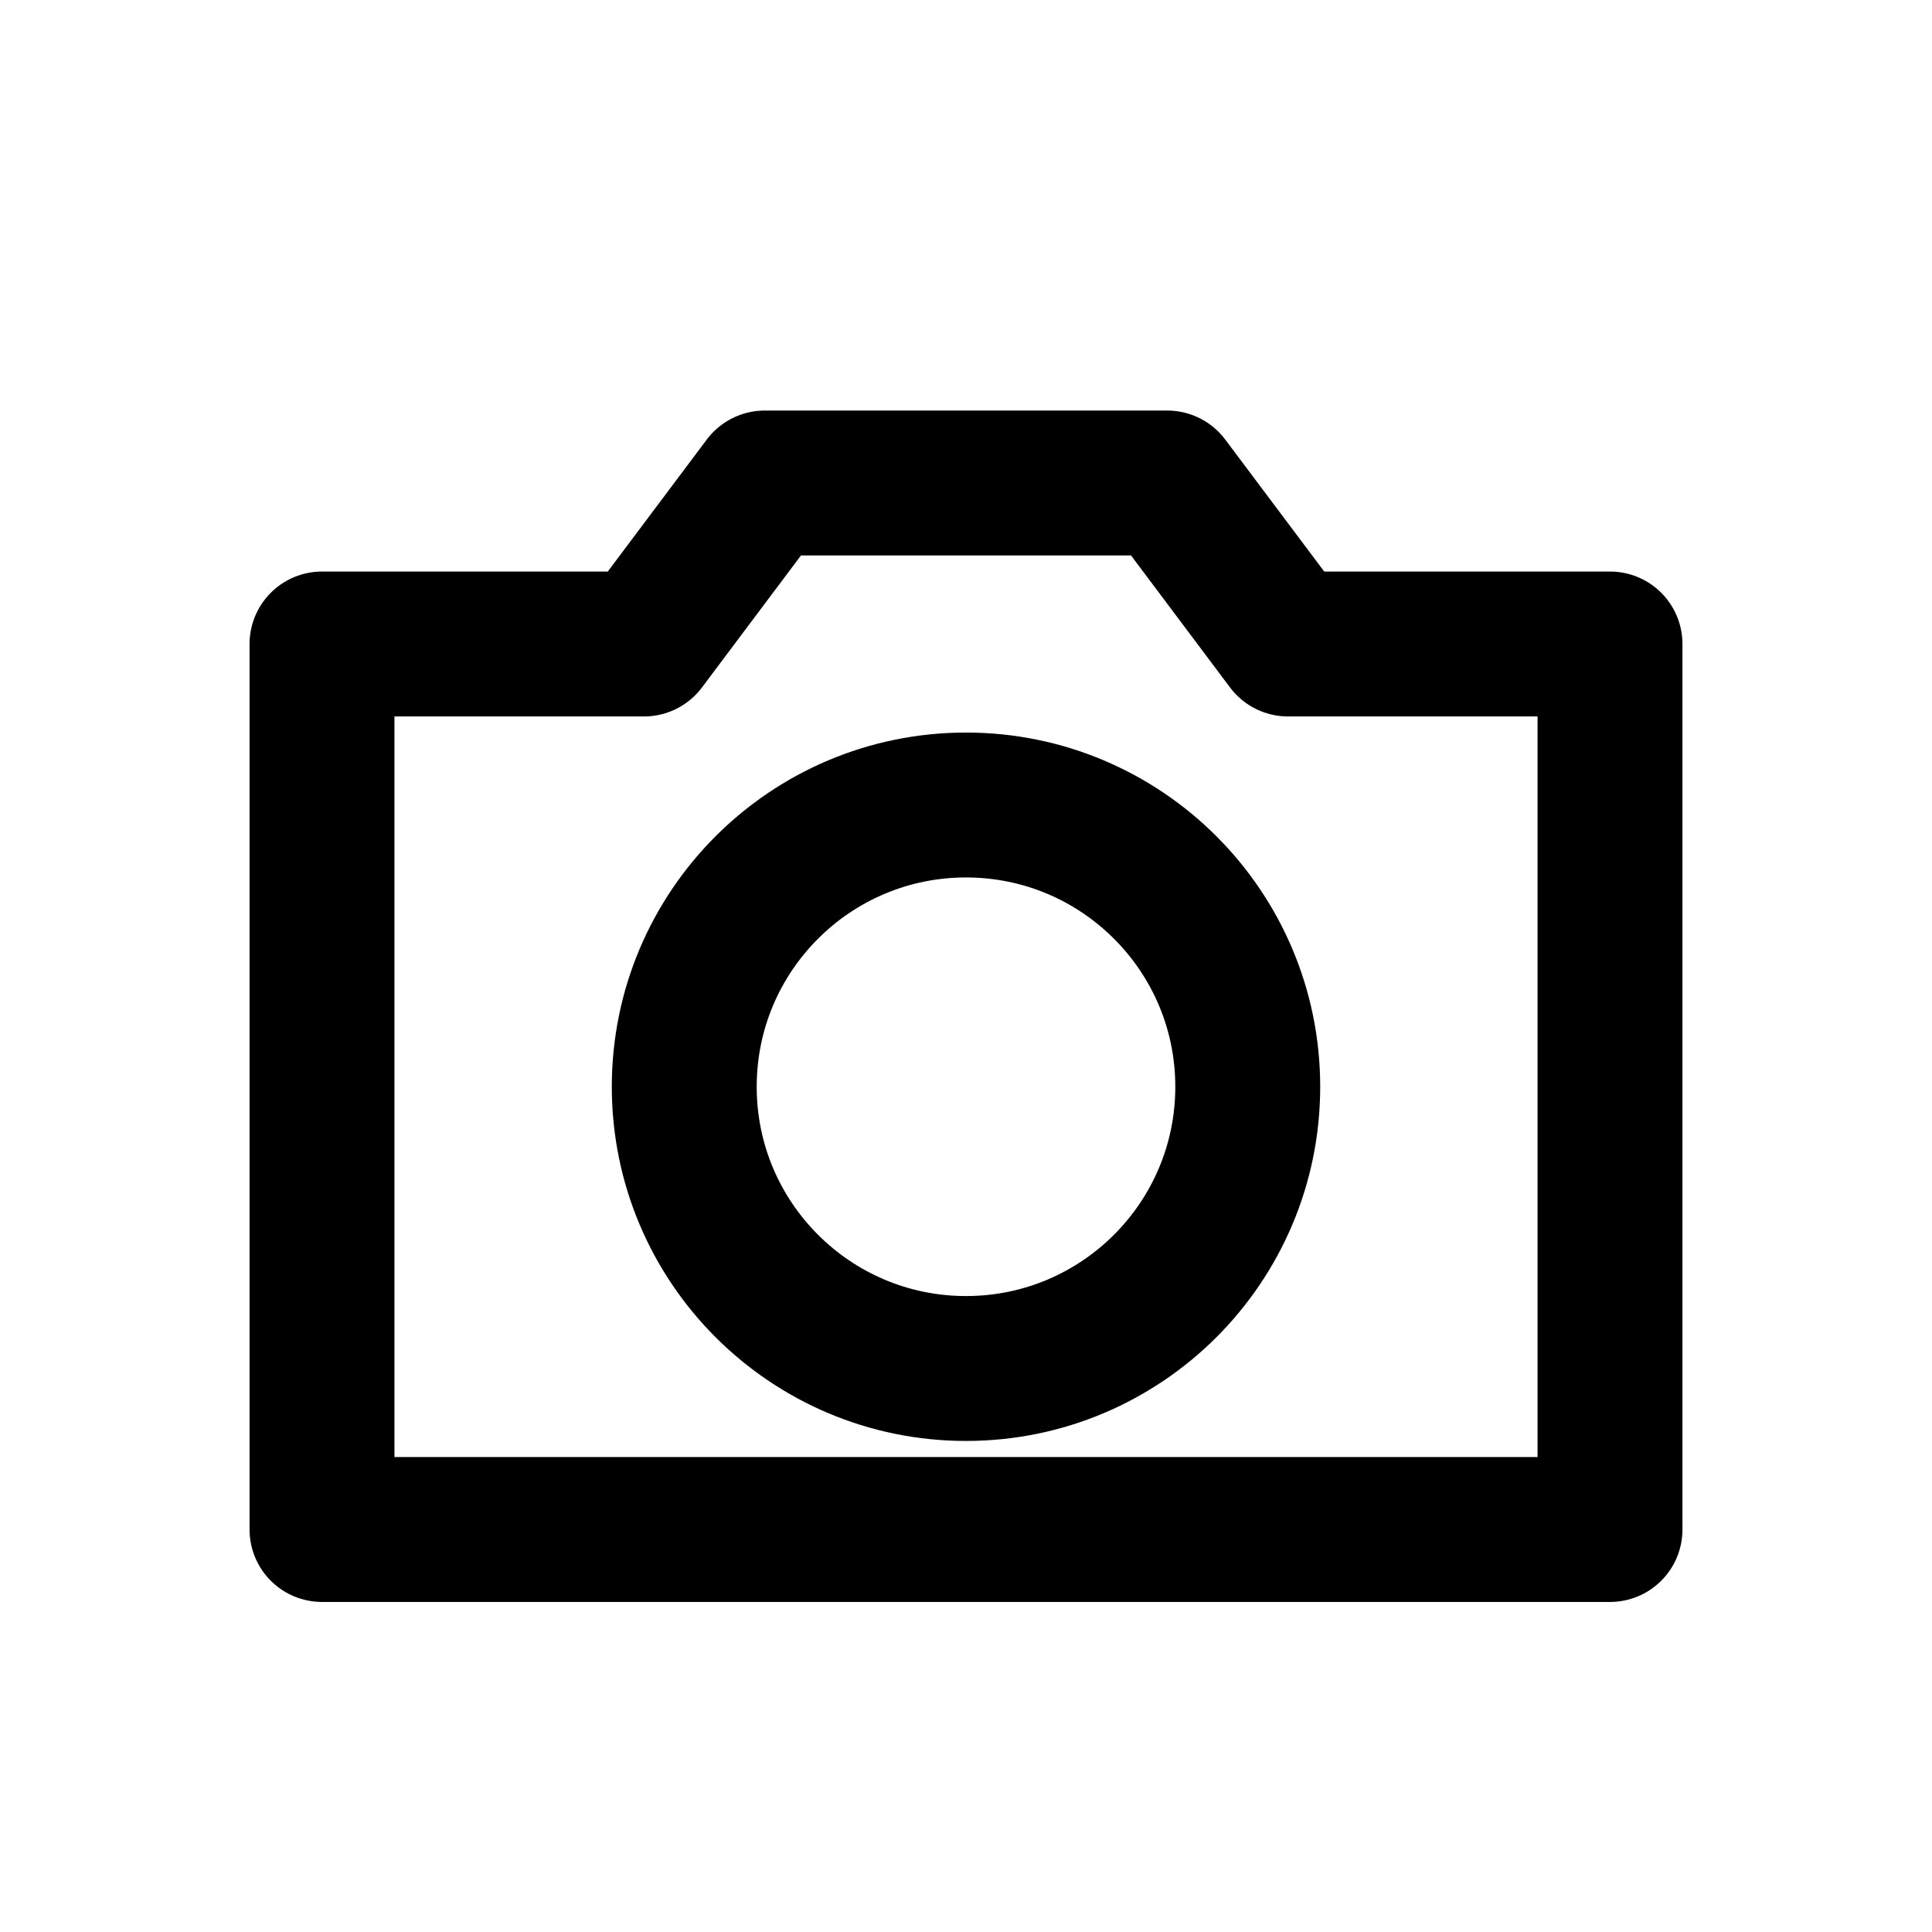
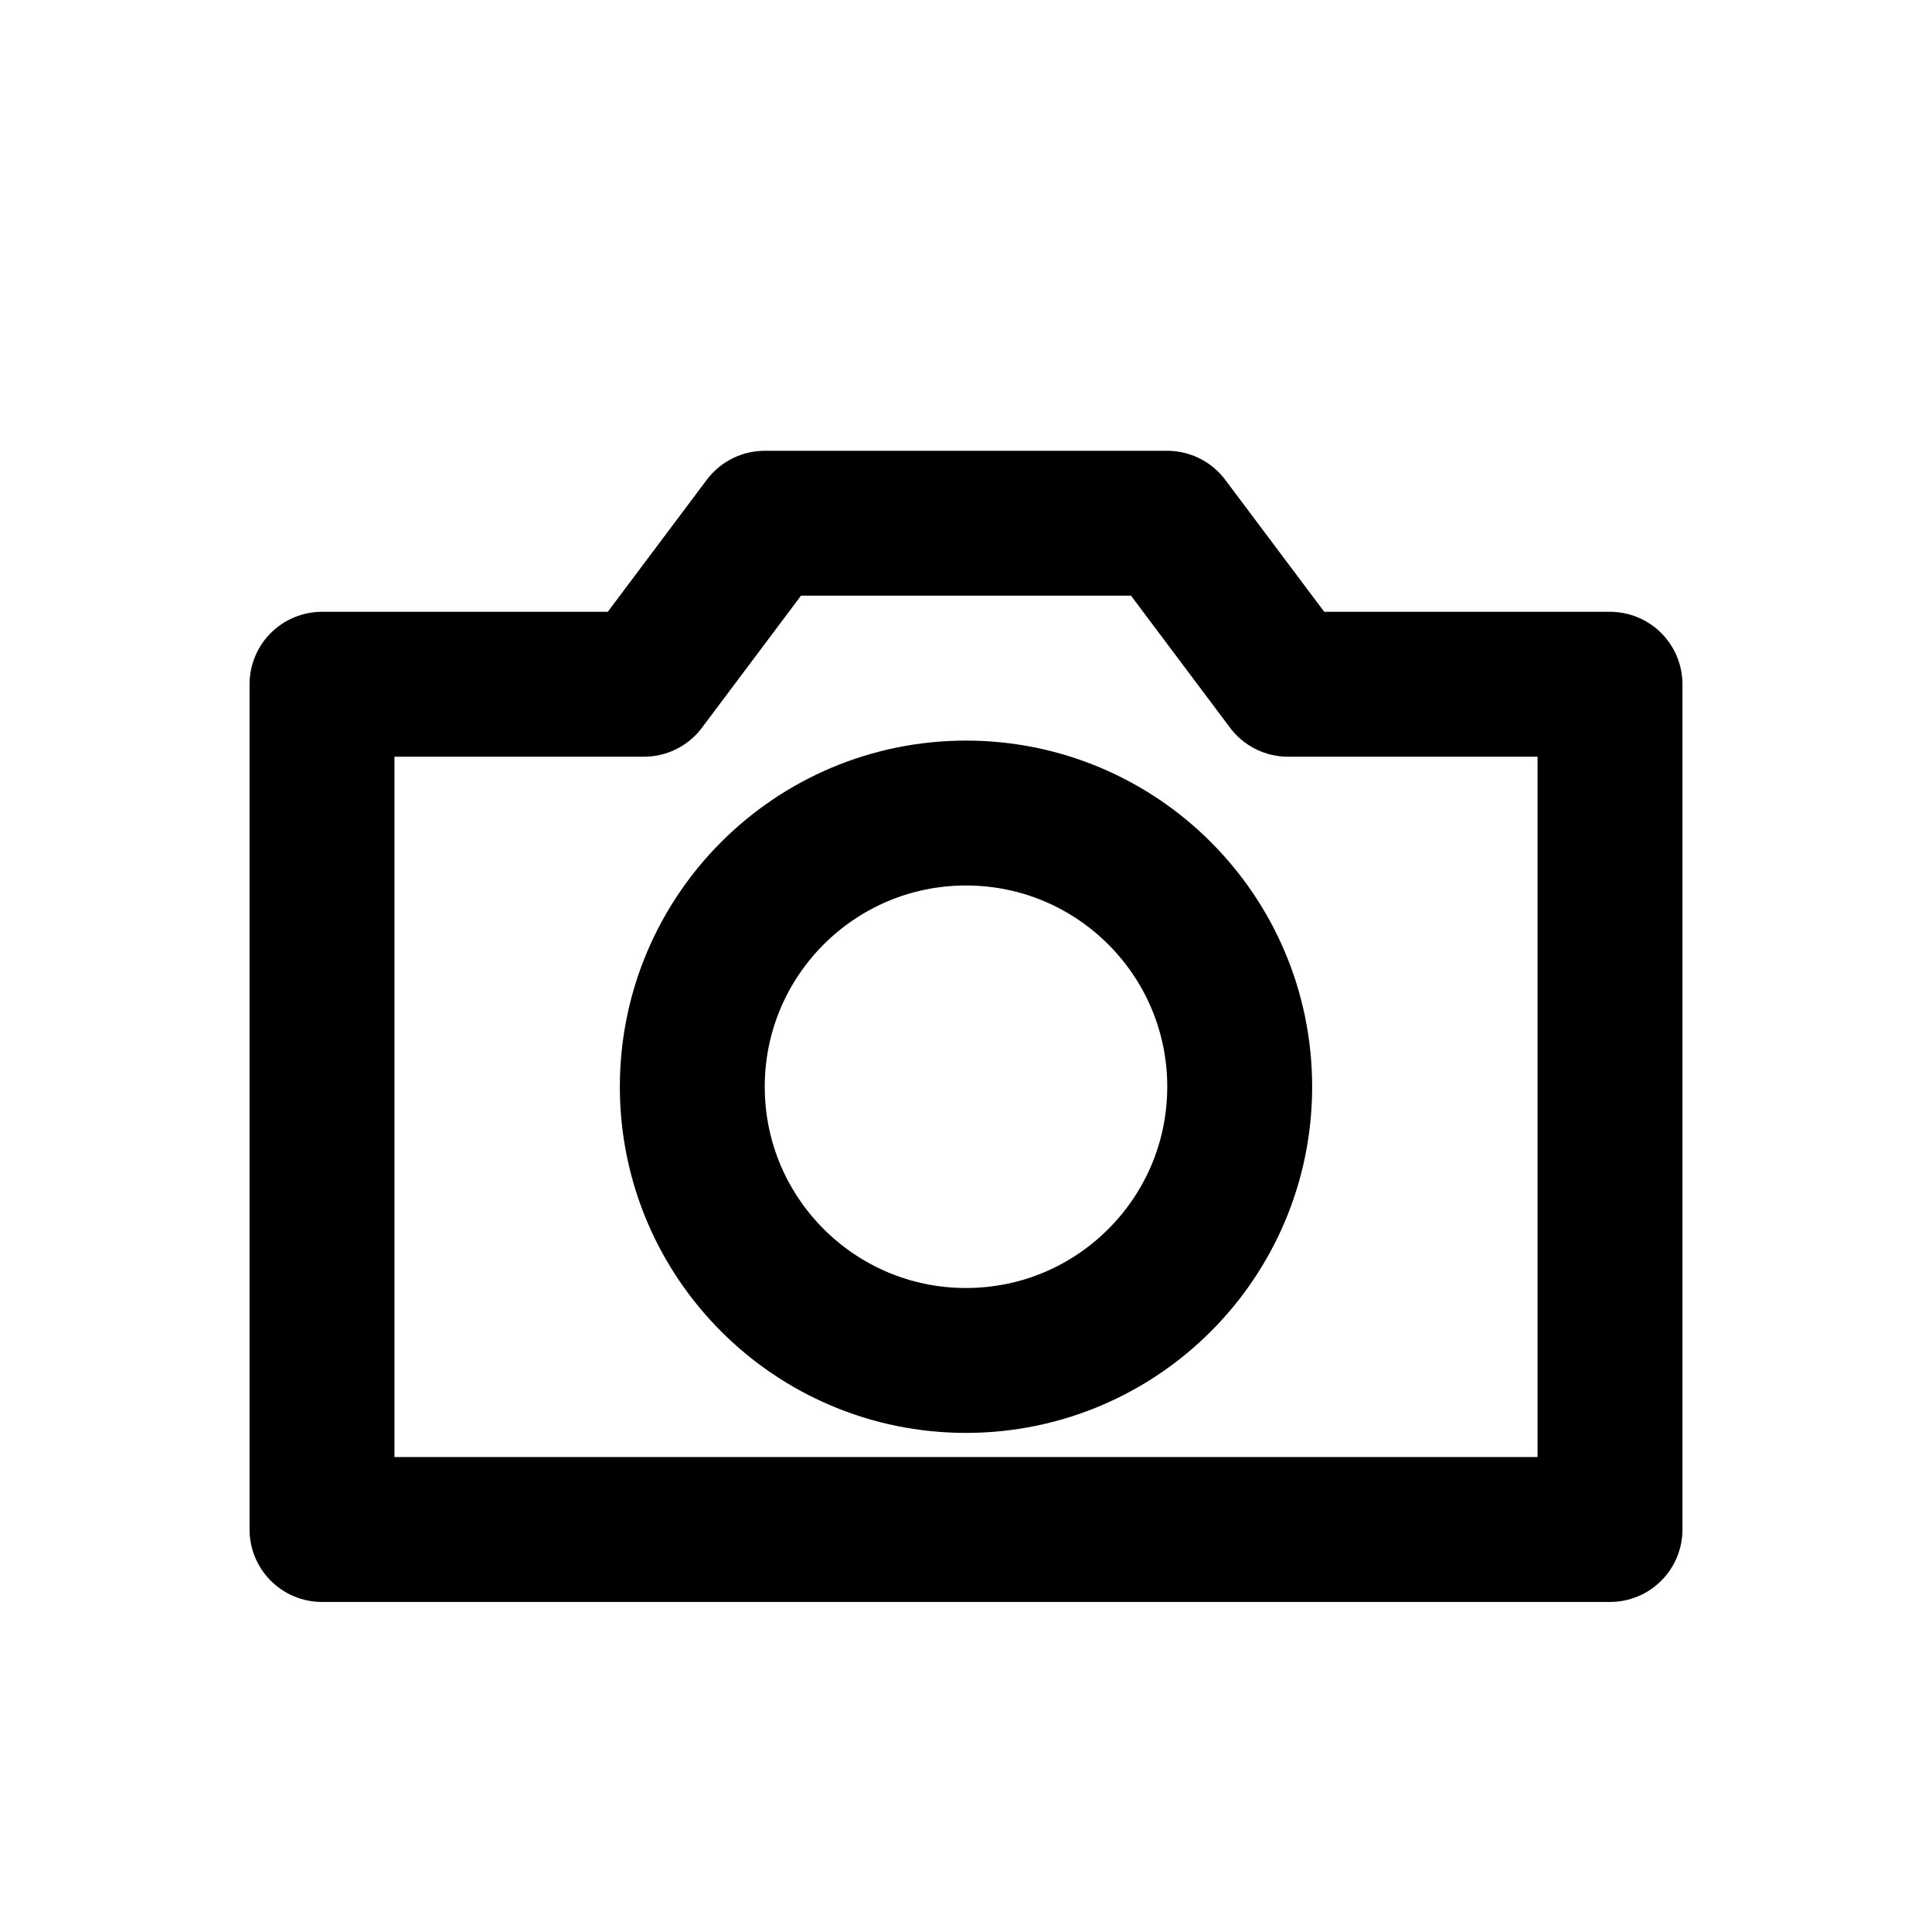
<svg xmlns="http://www.w3.org/2000/svg" viewBox="0 0 24 24">
-   <path d="M4 8h4l1.5-2h5L16 8h4v11H4z" fill="none" stroke="#000" stroke-width="1.8" stroke-linejoin="round" />
-   <circle cx="12" cy="13.5" r="3.5" fill="none" stroke="#000" stroke-width="1.8" />
+   <path d="M4 8.5h4l1.5-2h5l1.5 2h4V19H4V8.5Z" fill="none" stroke="#000" stroke-width="1.8" stroke-linejoin="round" />
+   <circle cx="12" cy="13.5" r="3.4" fill="none" stroke="#000" stroke-width="1.8" />
</svg>
